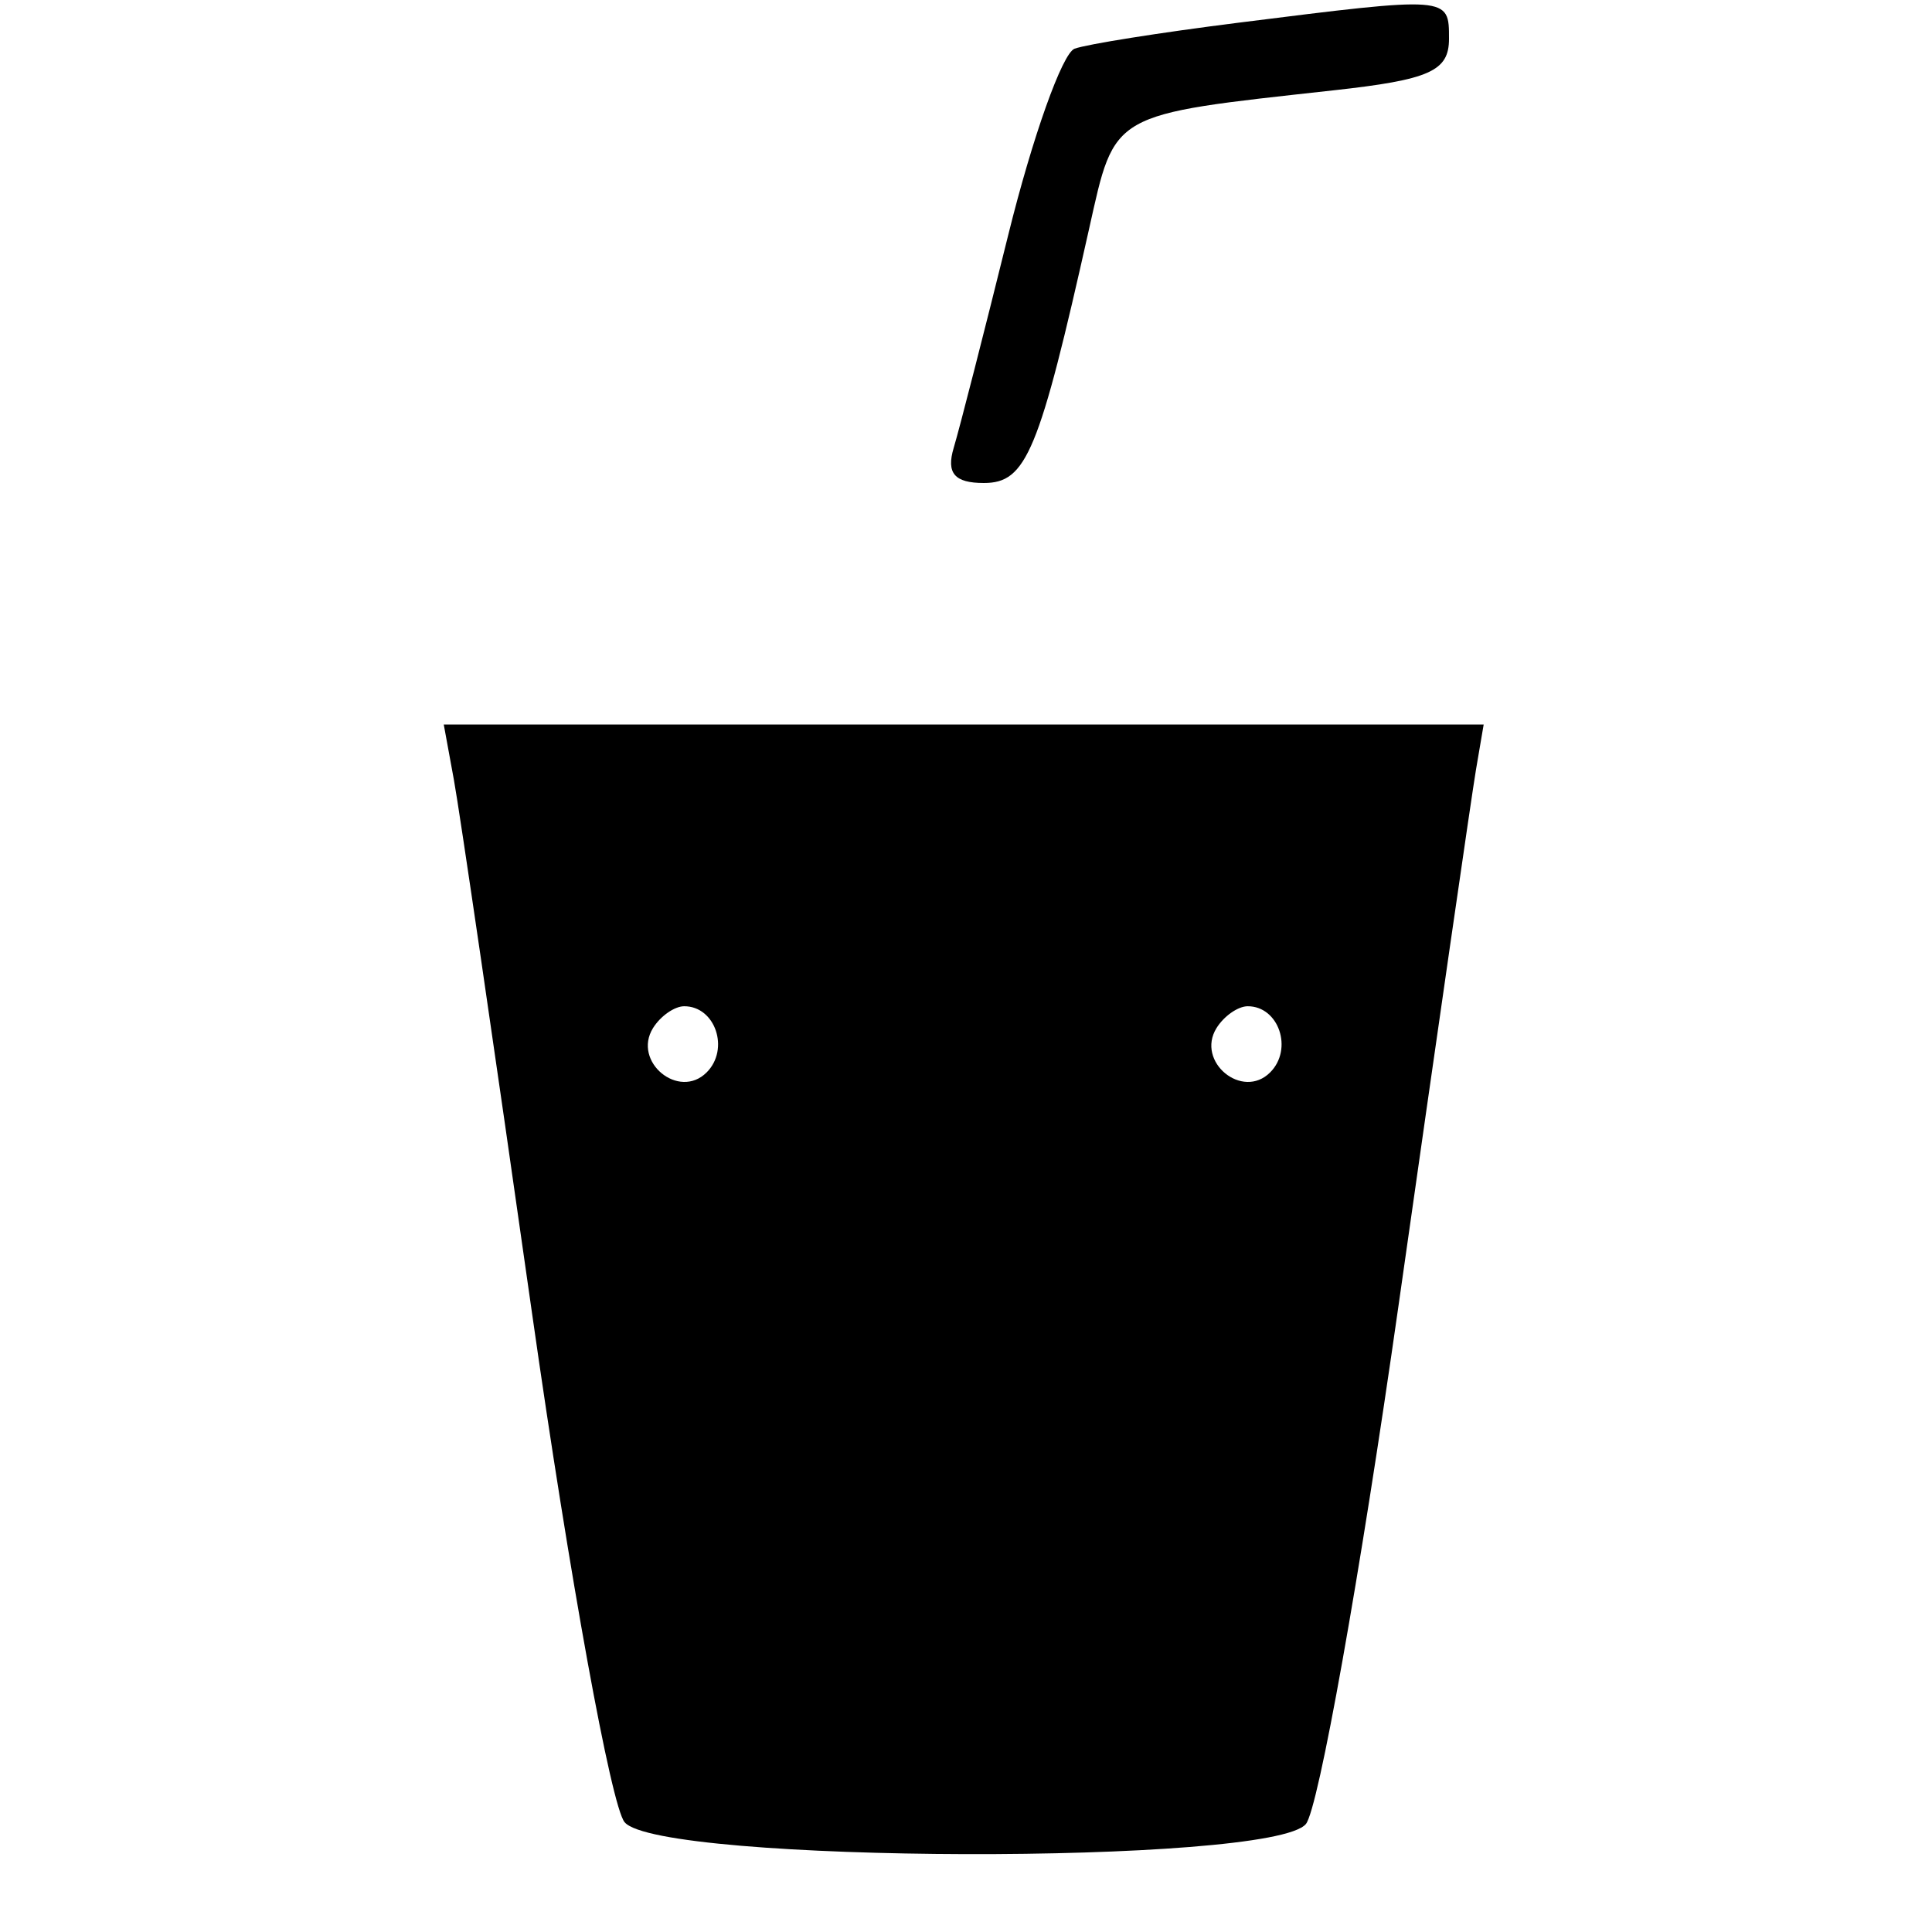
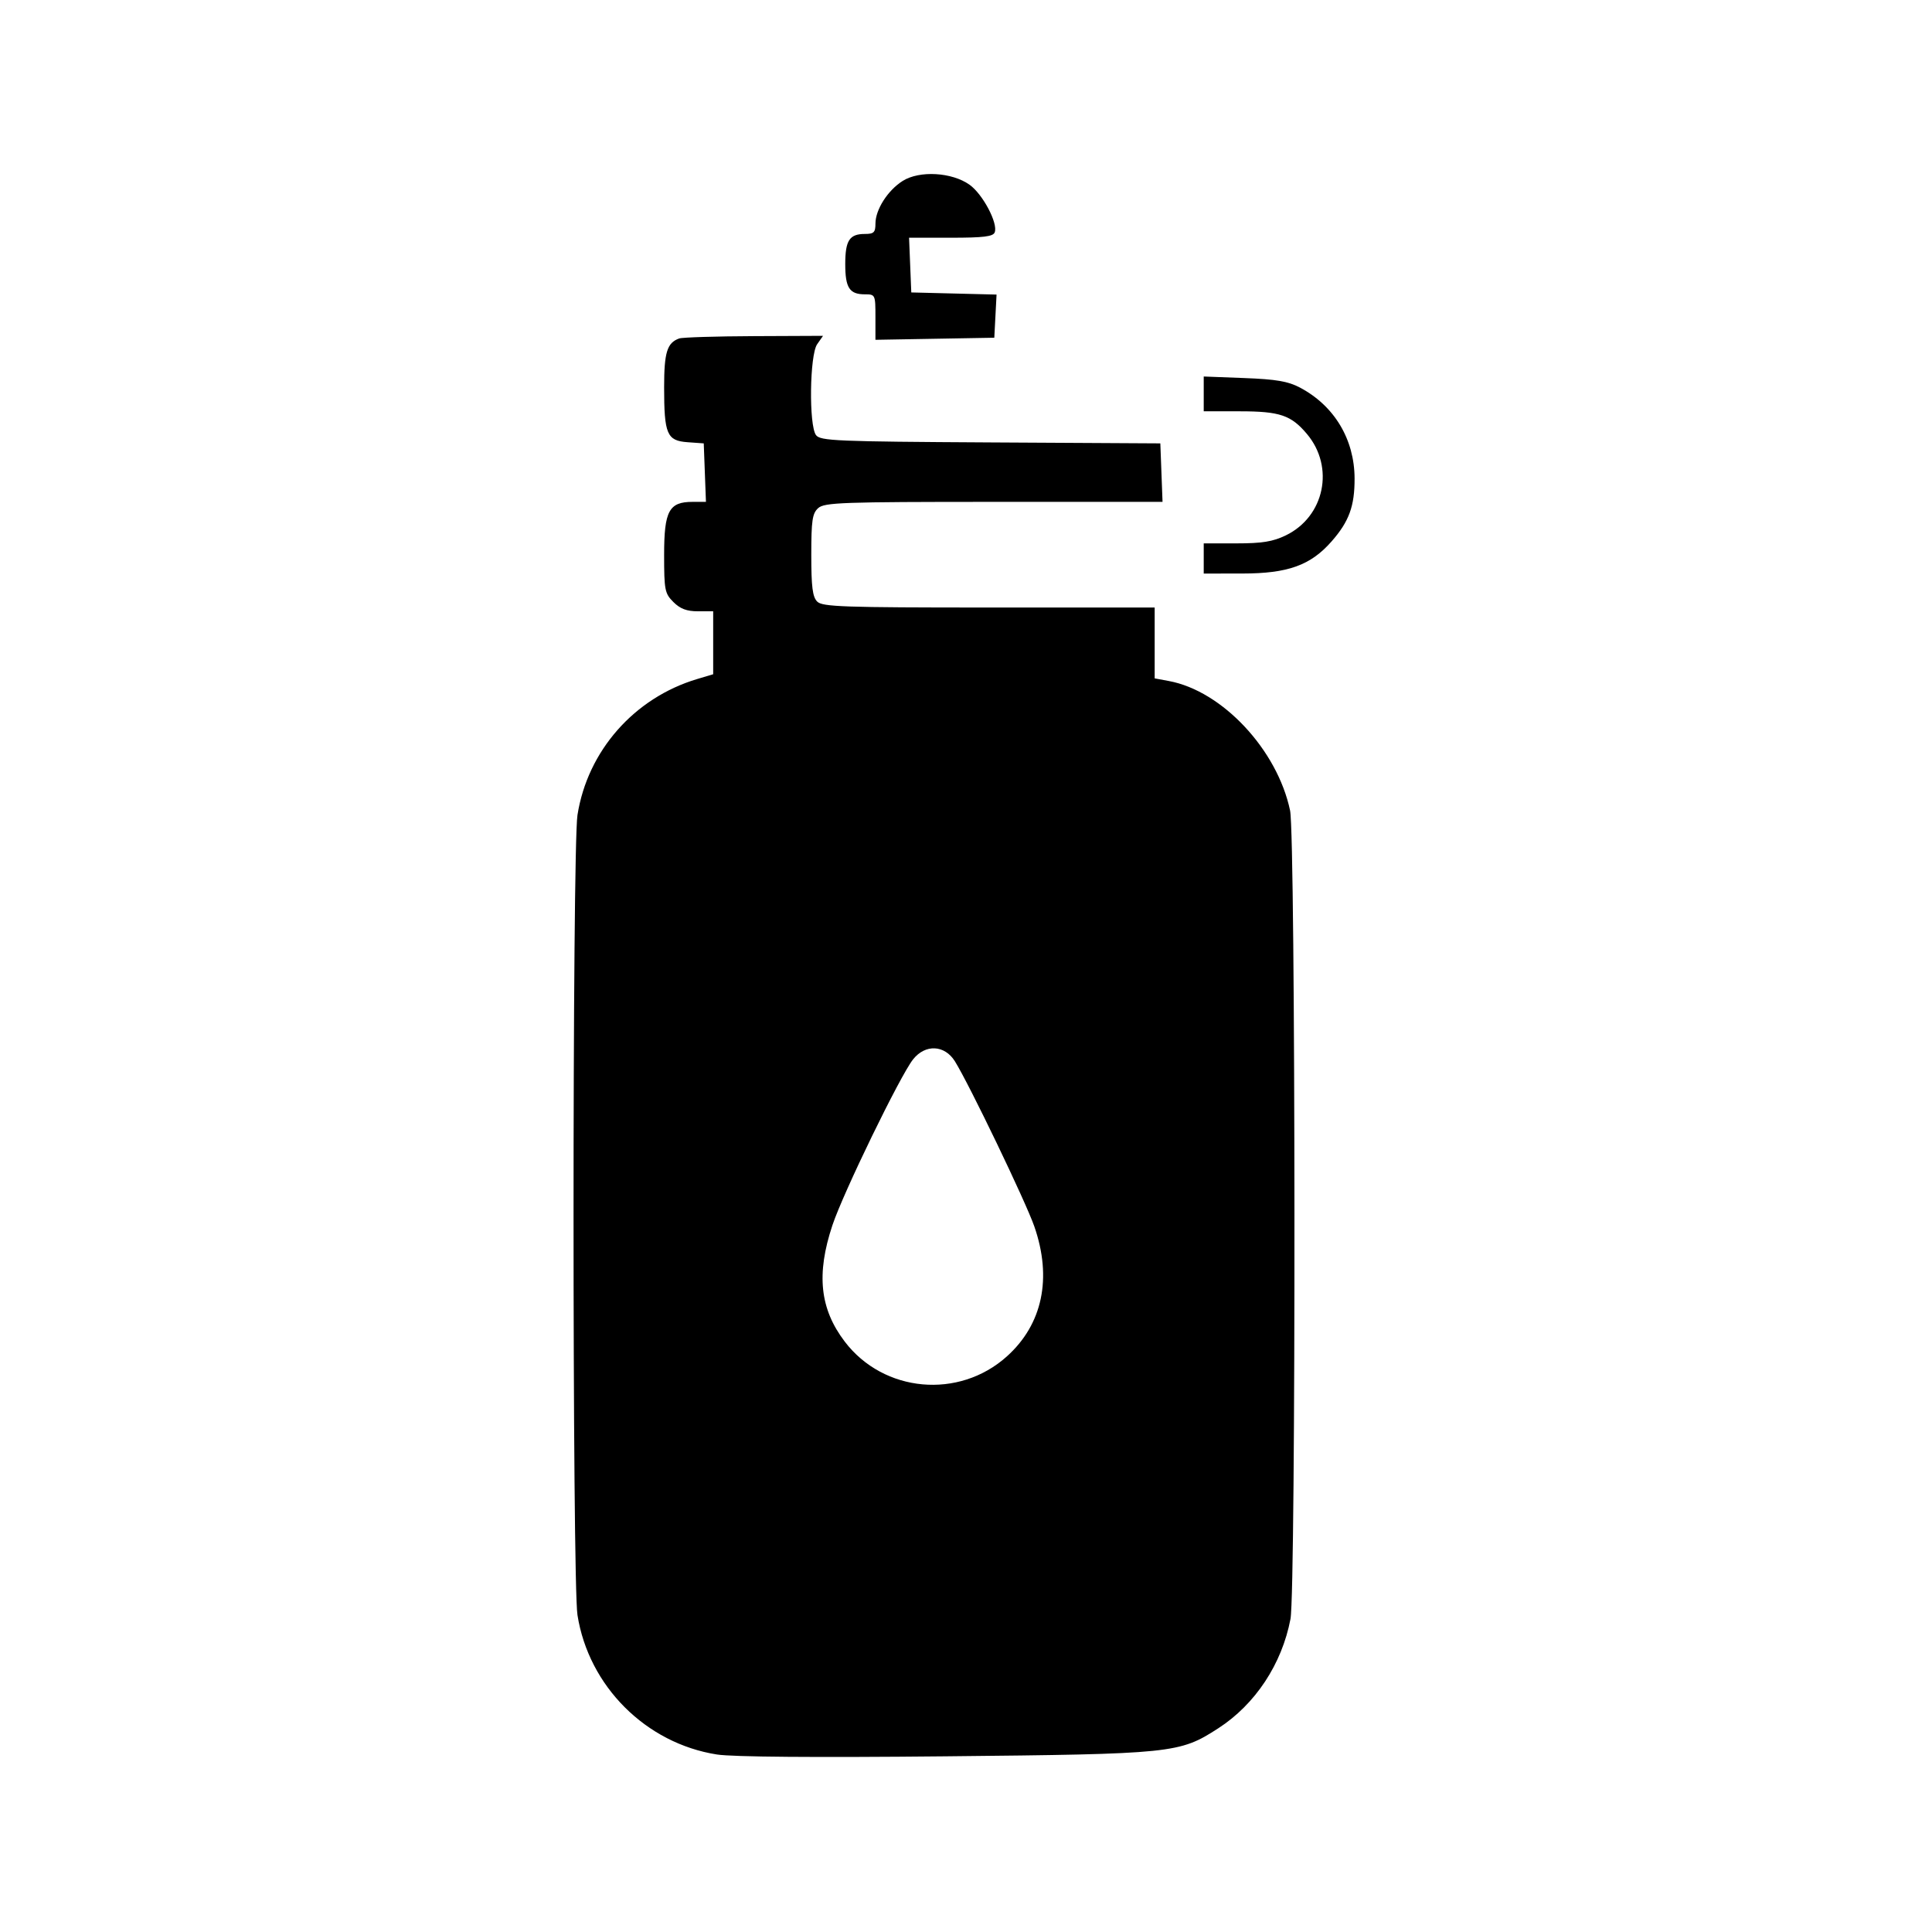
- <svg xmlns="http://www.w3.org/2000/svg" width="96" height="96" viewBox="0 0 96 96" version="1.1">
-   <path d="M 61.500 1.133 C 57.650 1.618, 54.003 2.197, 53.395 2.420 C 52.787 2.644, 51.305 6.803, 50.102 11.663 C 48.899 16.523, 47.679 21.287, 47.390 22.250 C 47.011 23.512, 47.428 24, 48.886 24 C 51.001 24, 51.630 22.482, 54.115 11.377 C 55.421 5.541, 55.107 5.720, 66.250 4.490 C 71.042 3.962, 72 3.535, 72 1.928 C 72 -0.197, 72.050 -0.193, 61.500 1.133 M 22.554 38.750 C 22.832 40.263, 24.581 52.207, 26.442 65.293 C 28.303 78.378, 30.370 89.741, 31.035 90.543 C 32.746 92.603, 63.186 92.686, 64.889 90.634 C 65.512 89.883, 67.583 78.295, 69.490 64.884 C 71.397 51.473, 73.130 39.487, 73.340 38.250 L 73.723 36 47.886 36 L 22.050 36 22.554 38.750 M 32.446 51.087 C 31.416 52.755, 33.733 54.667, 35.113 53.287 C 36.267 52.133, 35.545 50, 34 50 C 33.515 50, 32.816 50.489, 32.446 51.087 M 60.446 51.087 C 59.416 52.755, 61.733 54.667, 63.113 53.287 C 64.267 52.133, 63.545 50, 62 50 C 61.515 50, 60.816 50.489, 60.446 51.087" stroke="none" fill="black" fill-rule="evenodd" />
+ <svg xmlns="http://www.w3.org/2000/svg" width="512" height="512" viewBox="0 0 512 512" version="1.1">
+   <path d="M 239.241 47.936 C 235.276 50.425, 232.009 55.532, 232.004 59.250 C 232.001 61.594, 231.587 62, 229.200 62 C 225.118 62, 224 63.720, 224 70 C 224 76.280, 225.118 78, 229.200 78 C 231.957 78, 232 78.093, 232 84.025 L 232 90.051 247.750 89.775 L 263.500 89.500 263.799 83.783 L 264.098 78.066 252.799 77.783 L 241.500 77.500 241.206 70.250 L 240.912 63 251.988 63 C 260.658 63, 263.182 62.690, 263.610 61.573 C 264.530 59.176, 260.449 51.456, 256.941 48.958 C 252.275 45.636, 243.694 45.140, 239.241 47.936 M 180 89.694 C 176.780 90.845, 176 93.365, 176 102.626 C 176 115.069, 176.736 116.796, 182.203 117.190 L 186.500 117.500 186.792 125.250 L 187.084 133 183.542 133 C 177.283 133, 176 135.389, 176 147.045 C 176 156.378, 176.174 157.265, 178.455 159.545 C 180.252 161.343, 181.993 162, 184.955 162 L 189 162 189 170.342 L 189 178.683 184.750 179.954 C 168.066 184.944, 155.704 198.994, 153.035 216 C 151.648 224.841, 151.648 419.159, 153.035 428 C 155.992 446.840, 171.167 462.014, 190 464.962 C 194.145 465.611, 216.068 465.785, 250.500 465.443 C 310.859 464.842, 312.563 464.667, 322.849 458.019 C 332.664 451.675, 339.727 440.983, 341.992 429.040 C 343.457 421.315, 343.358 221.800, 341.885 214.799 C 338.496 198.684, 323.906 183.099, 309.750 180.473 L 306 179.777 306 170.389 L 306 161 262.071 161 C 223.470 161, 217.952 160.809, 216.571 159.429 C 215.337 158.194, 215 155.544, 215 147.084 C 215 137.916, 215.273 136.063, 216.829 134.655 C 218.473 133.167, 223.168 133, 263.371 133 L 308.084 133 307.792 125.250 L 307.500 117.500 262.500 117.247 C 221.611 117.017, 217.386 116.840, 216.250 115.306 C 214.328 112.710, 214.565 94.066, 216.557 91.223 L 218.113 89 199.807 89.079 C 189.738 89.122, 180.825 89.399, 180 89.694 M 319 104.389 L 319 109 328.550 109 C 339.146 109, 342.152 110.015, 346.355 115.010 C 353.753 123.802, 351.019 136.908, 340.750 141.879 C 337.316 143.541, 334.490 144, 327.684 144 L 319 144 319 148 L 319 152 329.250 151.990 C 341.317 151.979, 347.319 149.818, 352.882 143.481 C 357.520 138.200, 359.004 134.134, 358.978 126.782 C 358.942 116.409, 353.592 107.515, 344.500 102.712 C 341.352 101.049, 338.210 100.511, 329.750 100.189 L 319 99.779 319 104.389 M 241.969 280.750 C 238.544 285.079, 223.468 316.089, 220.596 324.710 C 216.285 337.656, 217.267 346.886, 223.880 355.556 C 234.193 369.078, 254.122 370.889, 266.834 359.459 C 276.290 350.957, 278.871 338.719, 274.099 325 C 271.832 318.481, 256.856 287.345, 253.056 281.250 C 250.332 276.882, 245.212 276.651, 241.969 280.750" stroke="none" fill="black" fill-rule="evenodd" />
</svg>
